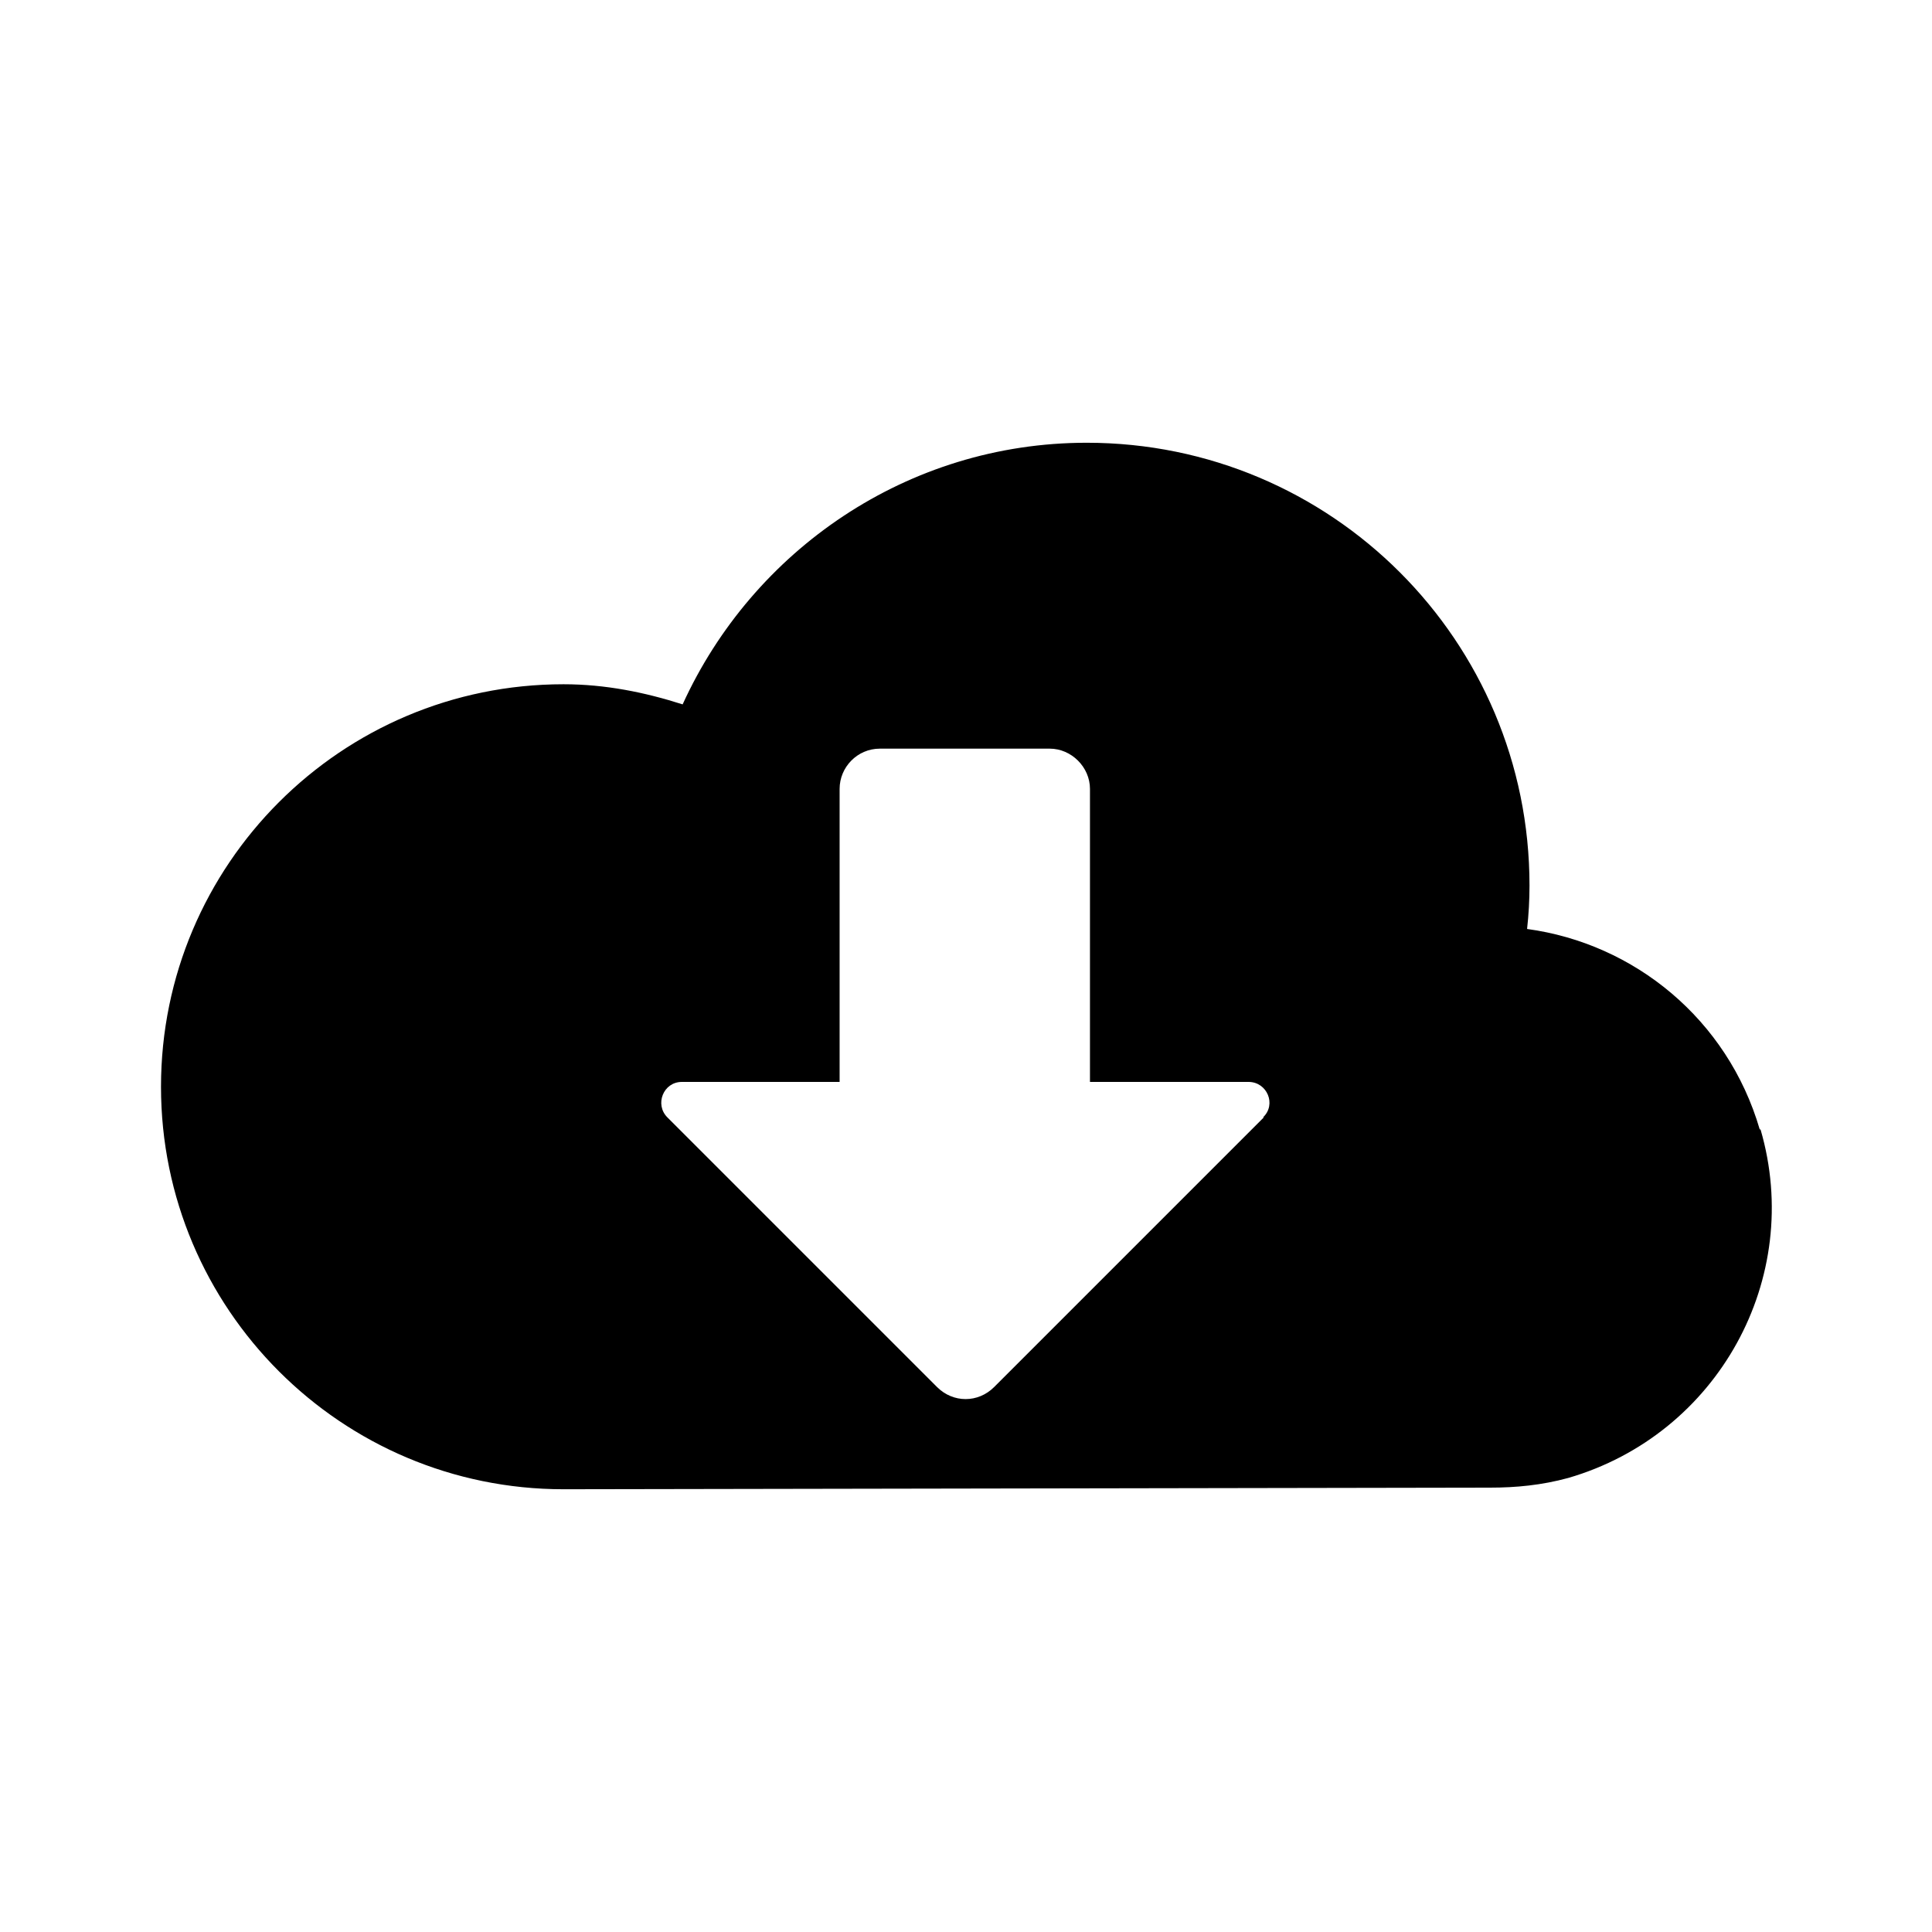
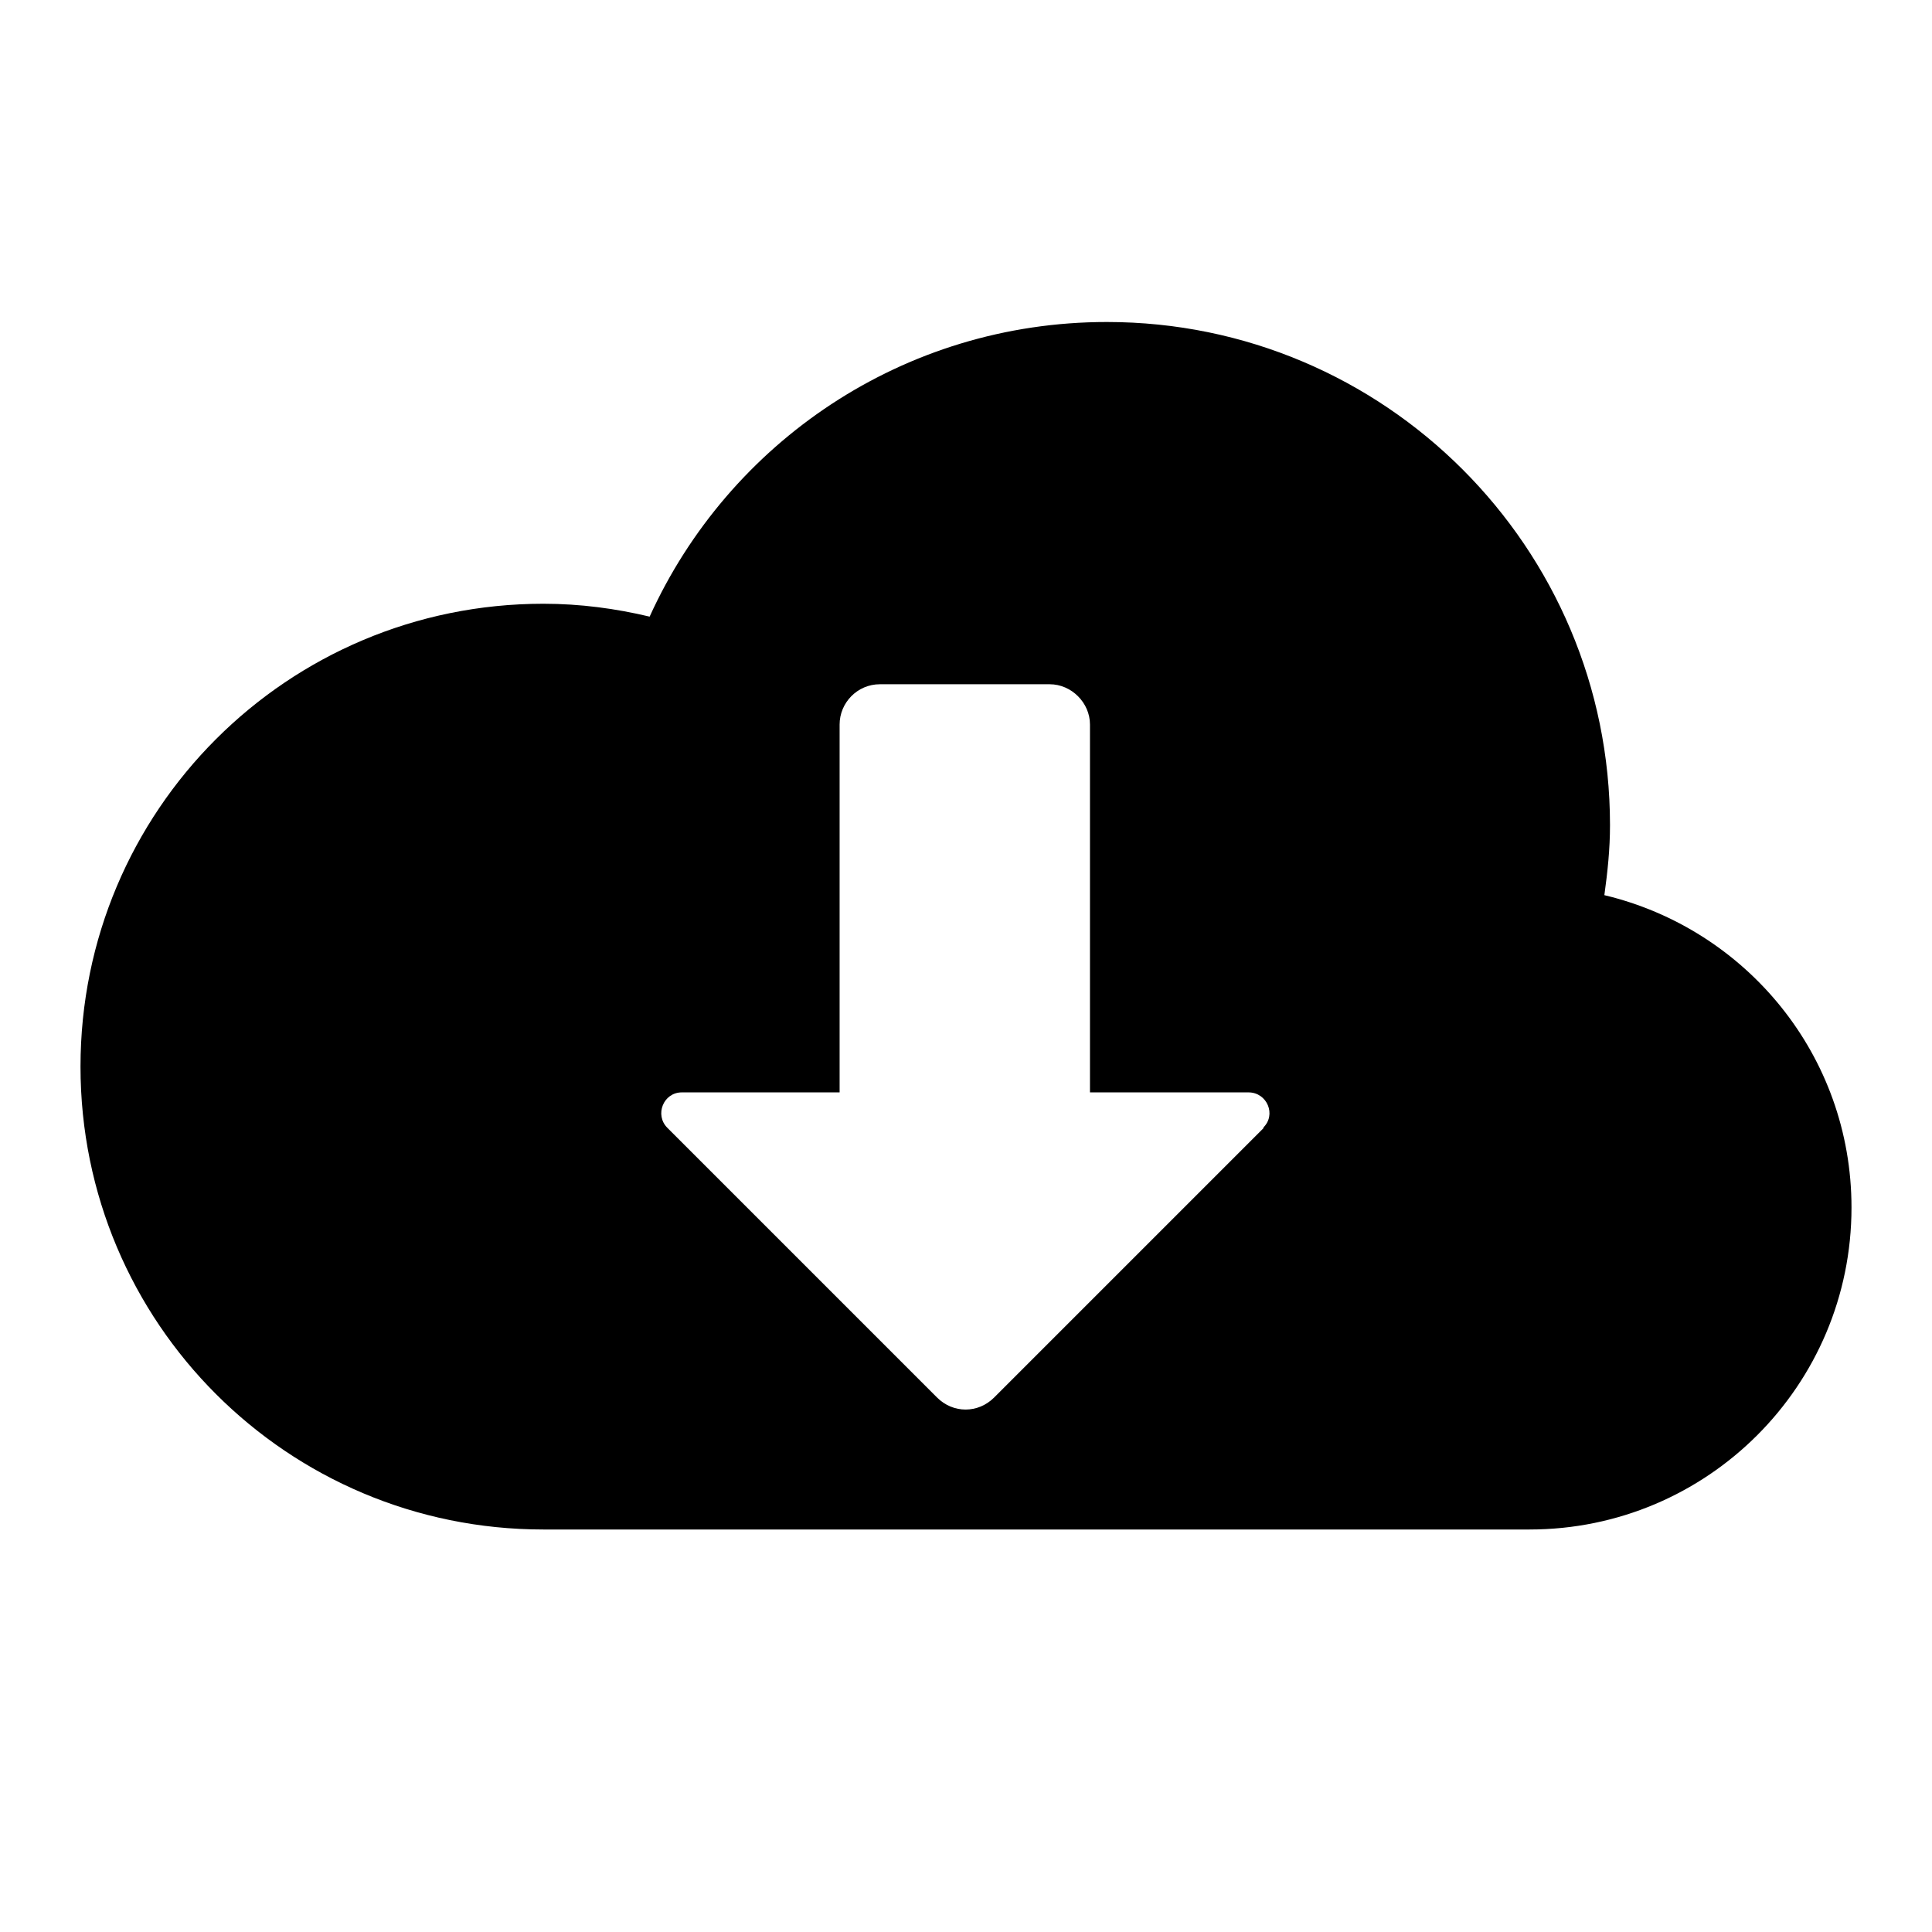
<svg xmlns="http://www.w3.org/2000/svg" width="24" height="24" fill="currentColor" viewBox="0 0 24 24">
-   <path d="m21.87,14.03h-.01c-.4-1.37-1.56-2.31-2.89-2.49.02-.18.03-.36.03-.54,0-3.04-2.46-5.5-5.5-5.5-2.23,0-4.15,1.34-5.02,3.25-.47-.15-.96-.25-1.48-.25-2.76,0-5,2.24-5,5s2.24,5,5,5l11.51-.02c.32,0,.64-.03.97-.12,1.86-.54,2.93-2.48,2.39-4.33Zm-6.17-.15l-3.35,3.35c-.2.2-.51.2-.71,0l-3.35-3.35c-.16-.16-.05-.44.18-.44h1.96v-3.64c0-.27.22-.5.5-.5h2.11c.27,0,.5.23.5.5v3.64h1.97c.23,0,.35.28.18.44Z" />
+   <path d="m19.93,11.12c.04-.29.07-.57.07-.87,0-3.45-2.8-6.25-6.25-6.25-2.53,0-4.7,1.5-5.68,3.66-.42-.1-.86-.16-1.32-.16-3.18,0-5.75,2.57-5.75,5.75s2.57,5.75,5.75,5.75c.08,0,.17,0,.25,0h12c2.21,0,4-1.79,4-4,0-1.89-1.31-3.46-3.07-3.88Zm-4.23,2.89l-3.35,3.35c-.2.2-.51.2-.71,0l-3.35-3.35c-.16-.16-.05-.44.18-.44h1.96v-4.57c0-.27.22-.5.5-.5h2.11c.27,0,.5.23.5.5v4.57h1.97c.23,0,.35.28.18.44Z" />
</svg>
